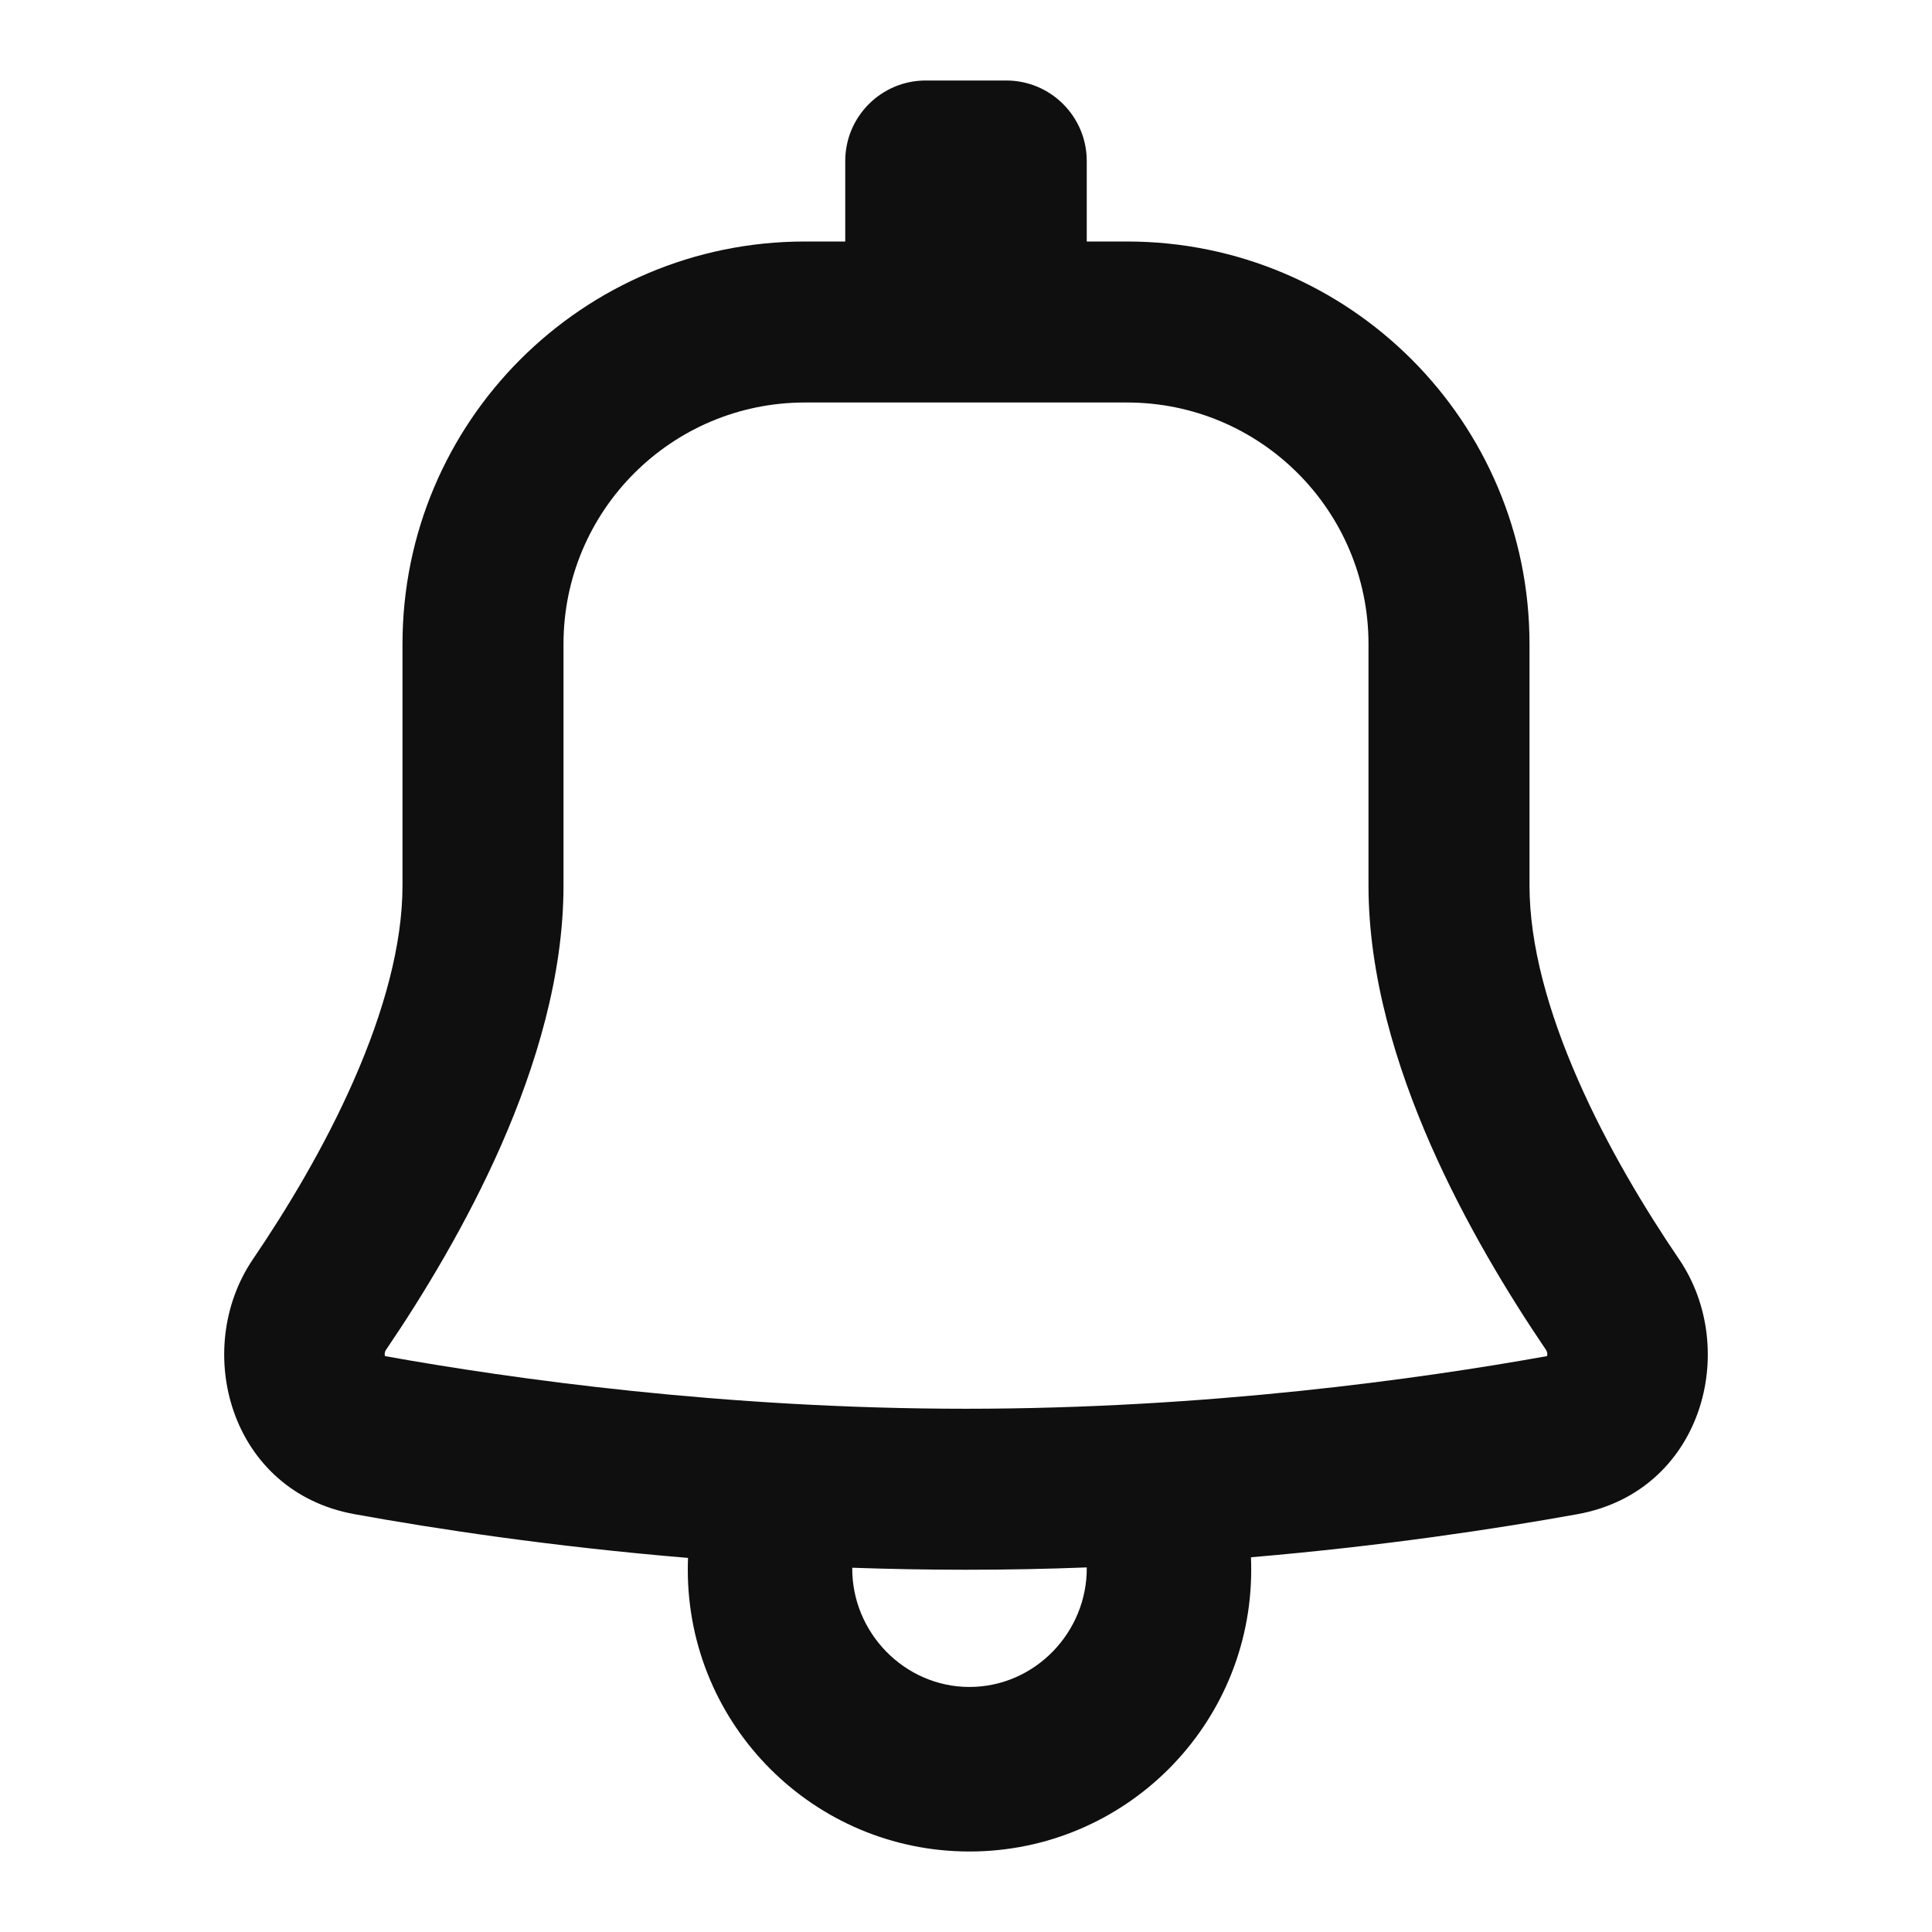
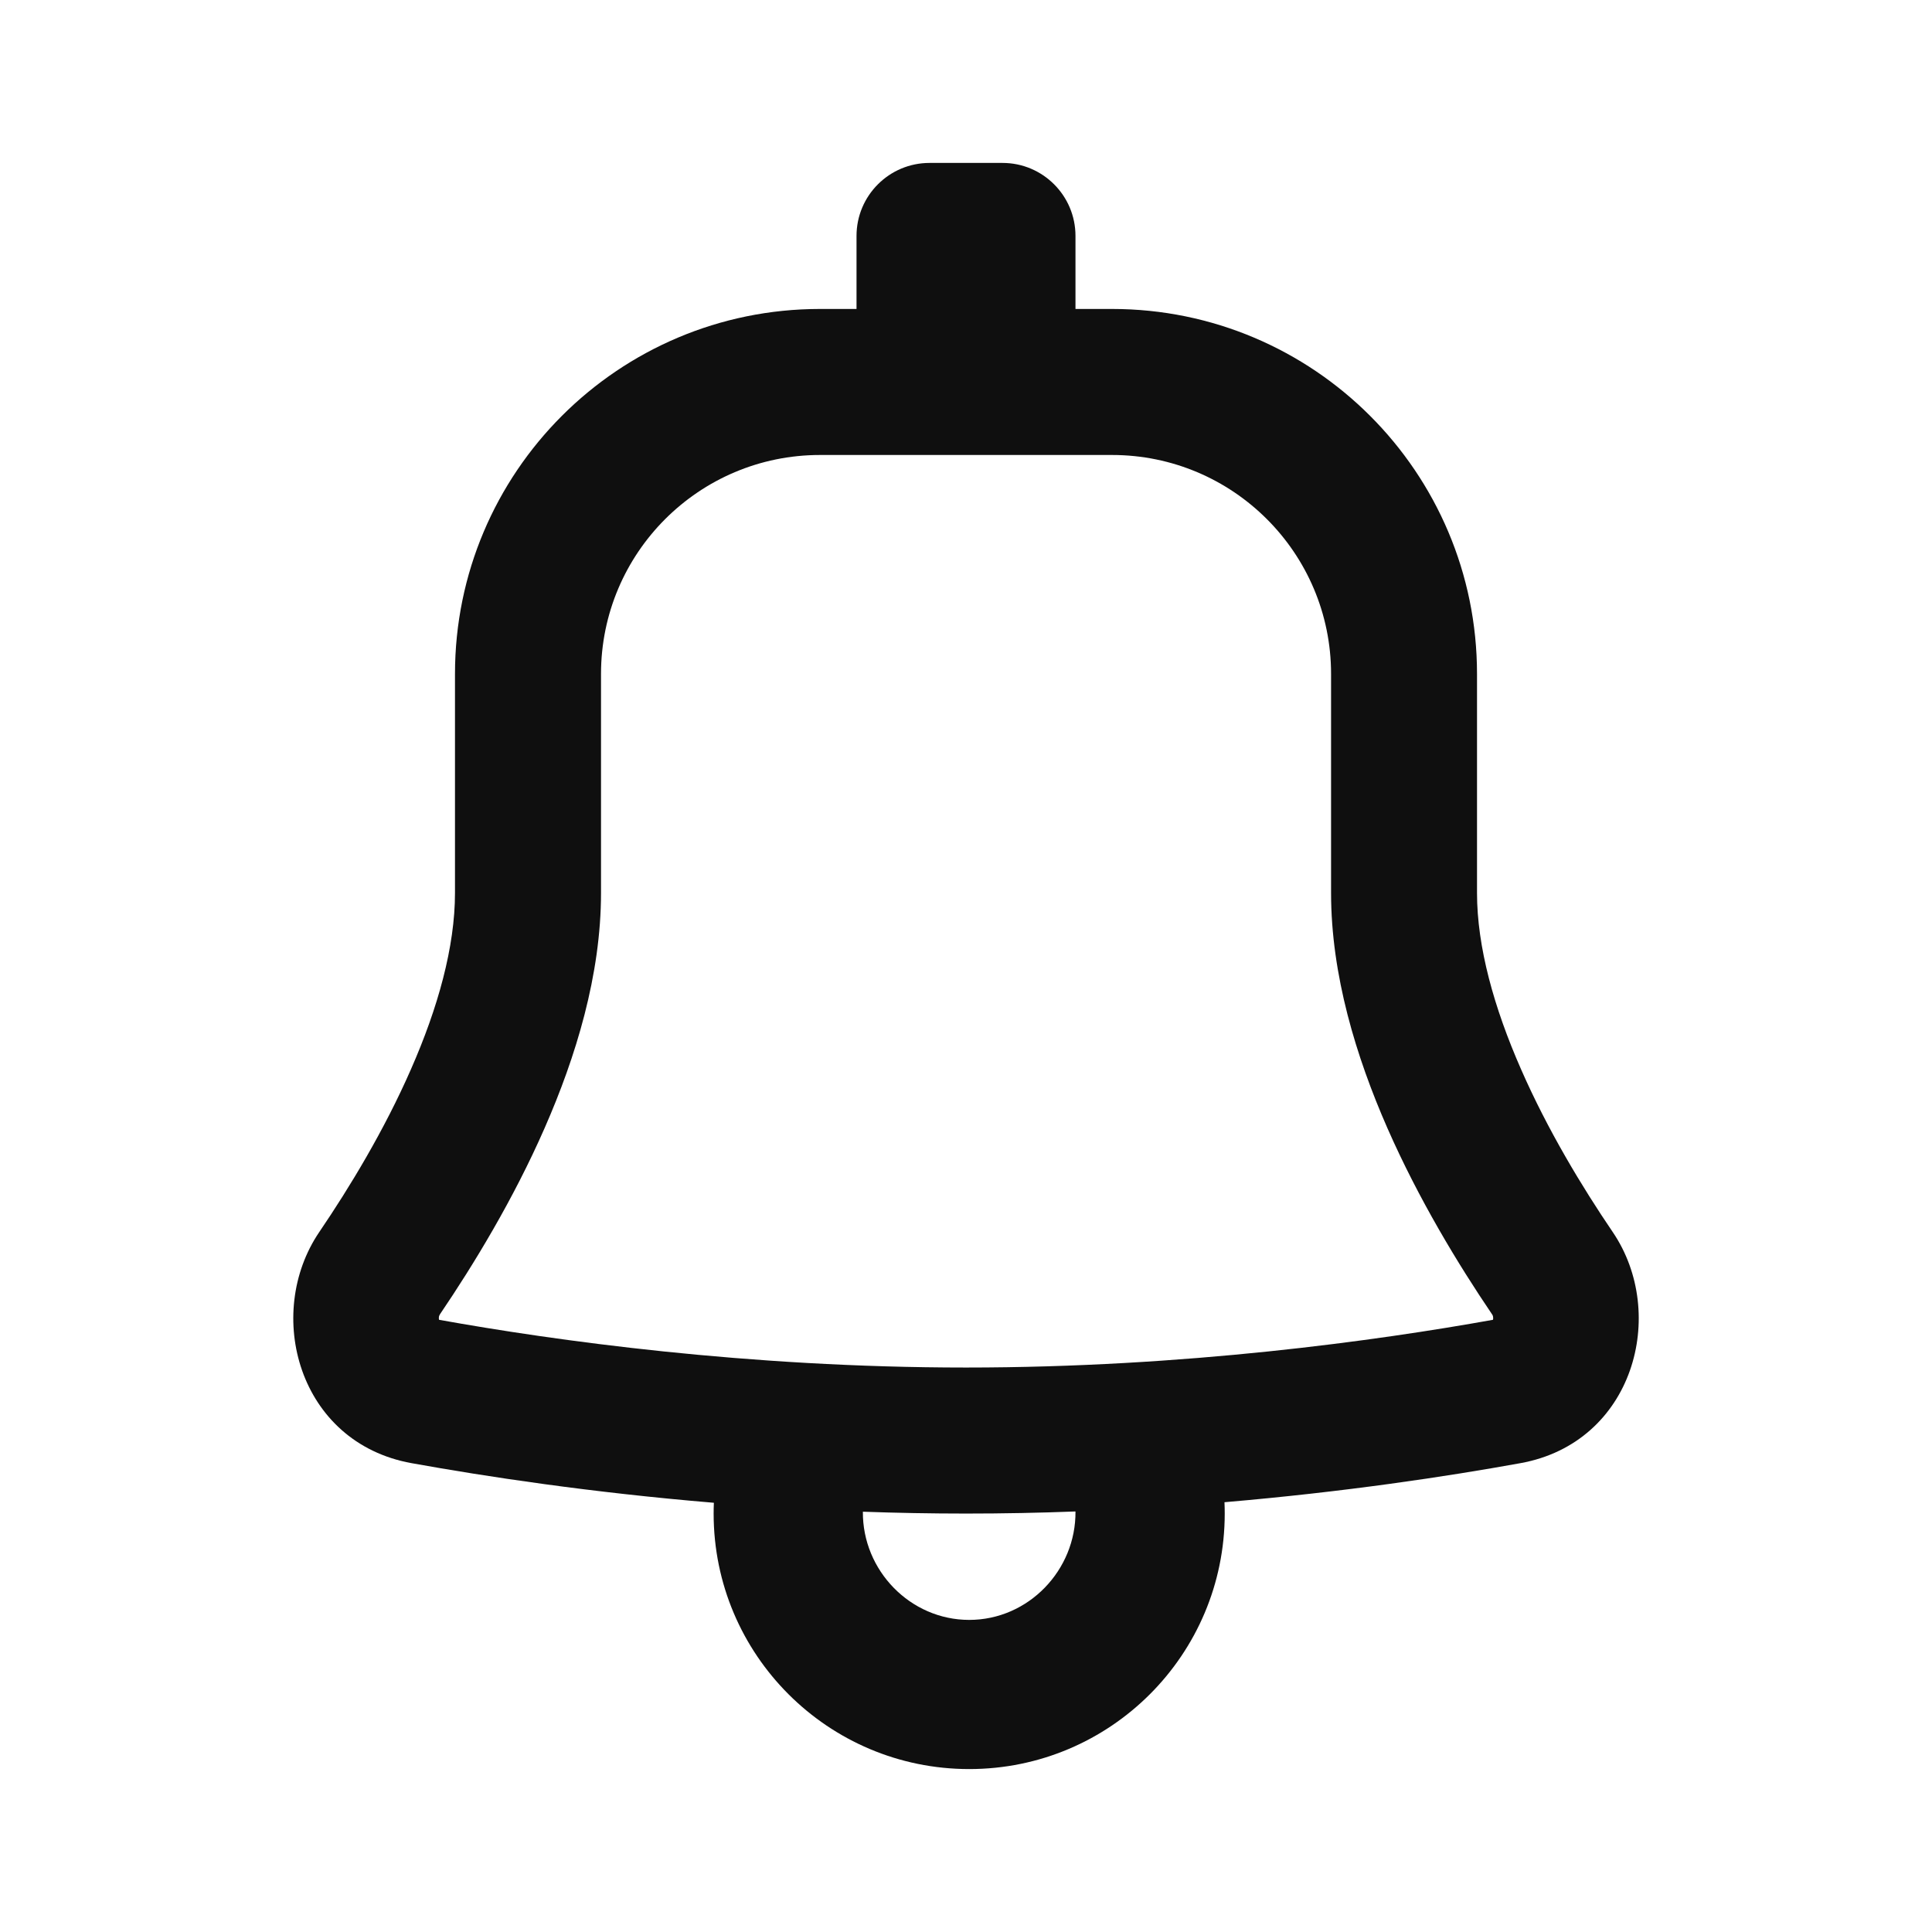
- <svg xmlns="http://www.w3.org/2000/svg" width="800px" height="800px" viewBox="0 0 24 24" fill="none">
-   <path fill-rule="evenodd" clip-rule="evenodd" d="M11.5 1C10.948 1 10.5 1.448 10.5 2V3H10C7.239 3 5 5.238 5 8V11C5 11.738 4.767 12.572 4.397 13.415C4.032 14.248 3.559 15.029 3.141 15.644C2.382 16.762 2.852 18.53 4.406 18.81C5.421 18.994 6.857 19.212 8.547 19.353C8.545 19.401 8.544 19.451 8.544 19.5C8.544 21.433 10.111 23 12.043 23C13.976 23 15.543 21.433 15.543 19.5C15.543 19.448 15.542 19.397 15.54 19.345C17.192 19.204 18.596 18.99 19.594 18.81C21.148 18.53 21.618 16.762 20.859 15.644C20.441 15.029 19.968 14.248 19.603 13.415C19.233 12.572 19 11.738 19 11V8C19 5.238 16.761 3 14 3H13.5V2C13.5 1.448 13.052 1 12.5 1H11.5ZM12 19.5C12.511 19.5 13.012 19.49 13.5 19.471C13.508 20.276 12.854 20.956 12.043 20.956C11.235 20.956 10.58 20.278 10.587 19.475C11.047 19.491 11.519 19.5 12 19.5ZM10 5C8.343 5 7 6.343 7 8V11C7 12.123 6.655 13.246 6.229 14.219C5.798 15.2 5.255 16.091 4.796 16.767C4.786 16.782 4.781 16.797 4.779 16.811C4.778 16.824 4.779 16.836 4.782 16.846C6.364 17.13 9 17.5 12 17.5C14.999 17.5 17.636 17.13 19.218 16.846C19.221 16.836 19.222 16.824 19.221 16.811C19.219 16.797 19.214 16.782 19.204 16.767C18.745 16.091 18.202 15.2 17.771 14.219C17.345 13.246 17 12.123 17 11V8C17 6.343 15.657 5 14 5H10Z" fill="#0F0F0F" />
+ <svg xmlns="http://www.w3.org/2000/svg" width="24px" height="24px" viewBox="0 0 24 24" fill="none">
+   <path fill-rule="evenodd" clip-rule="evenodd" d="M11.547 2.024C11.046 2.024 10.64 2.43 10.64 2.931V3.838H10.186C7.682 3.838 5.652 5.868 5.652 8.372V11.093C5.652 11.762 5.441 12.519 5.105 13.283C4.774 14.039 4.345 14.747 3.966 15.305C3.278 16.319 3.704 17.922 5.113 18.176C6.034 18.342 7.336 18.54 8.868 18.668C8.866 18.712 8.865 18.757 8.865 18.802C8.865 20.555 10.287 21.976 12.04 21.976C13.793 21.976 15.214 20.555 15.214 18.802C15.214 18.755 15.213 18.708 15.211 18.661C16.709 18.533 17.982 18.34 18.887 18.176C20.296 17.922 20.723 16.319 20.034 15.305C19.655 14.747 19.226 14.039 18.895 13.283C18.559 12.519 18.348 11.762 18.348 11.093V8.372C18.348 5.868 16.318 3.838 13.814 3.838H13.36V2.931C13.36 2.43 12.954 2.024 12.454 2.024H11.547ZM12 18.802C12.464 18.802 12.918 18.793 13.36 18.776C13.367 19.505 12.775 20.123 12.04 20.123C11.306 20.123 10.713 19.507 10.719 18.779C11.136 18.794 11.564 18.802 12 18.802ZM10.186 5.652C8.684 5.652 7.466 6.87 7.466 8.372V11.093C7.466 12.112 7.153 13.13 6.766 14.012C6.376 14.902 5.883 15.71 5.467 16.324C5.458 16.337 5.453 16.35 5.452 16.363C5.45 16.375 5.452 16.386 5.454 16.395C6.889 16.653 9.28 16.988 12 16.988C14.72 16.988 17.111 16.653 18.546 16.395C18.549 16.386 18.55 16.375 18.548 16.363C18.547 16.35 18.543 16.337 18.533 16.324C18.117 15.71 17.625 14.902 17.234 14.012C16.847 13.13 16.535 12.112 16.535 11.093V8.372C16.535 6.87 15.316 5.652 13.814 5.652H10.186Z" fill="#0F0F0F" />
</svg>
